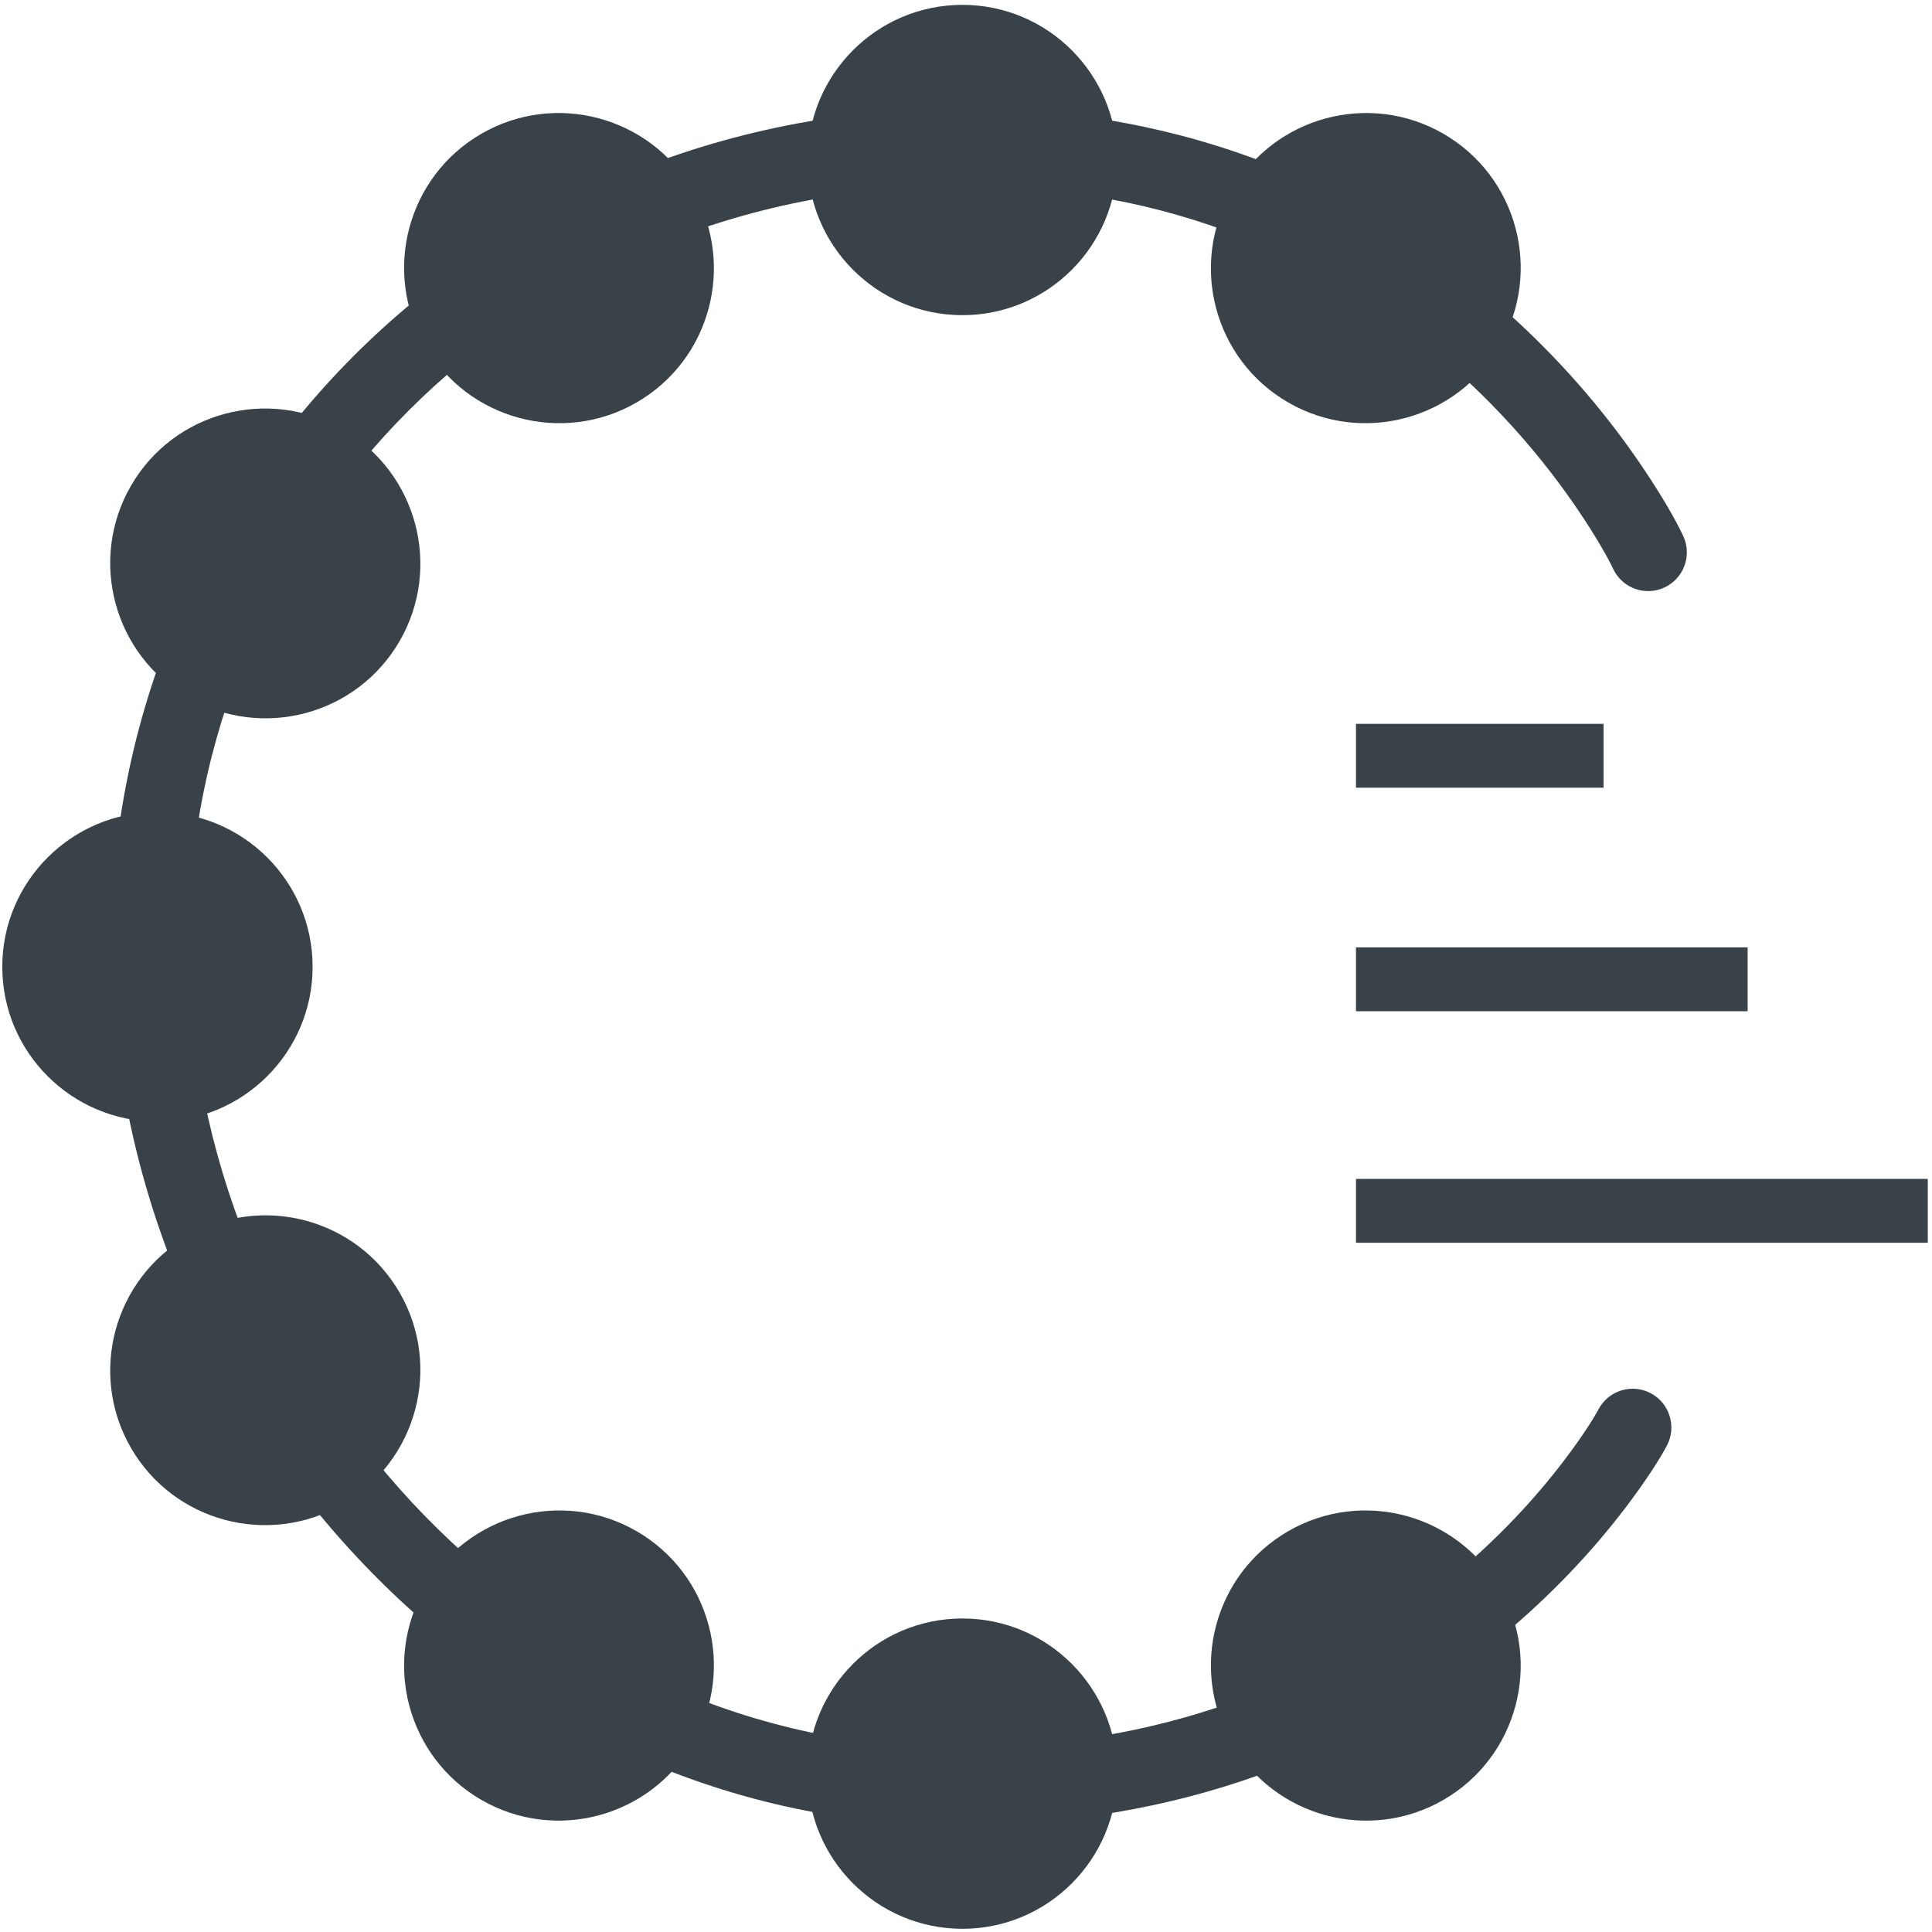
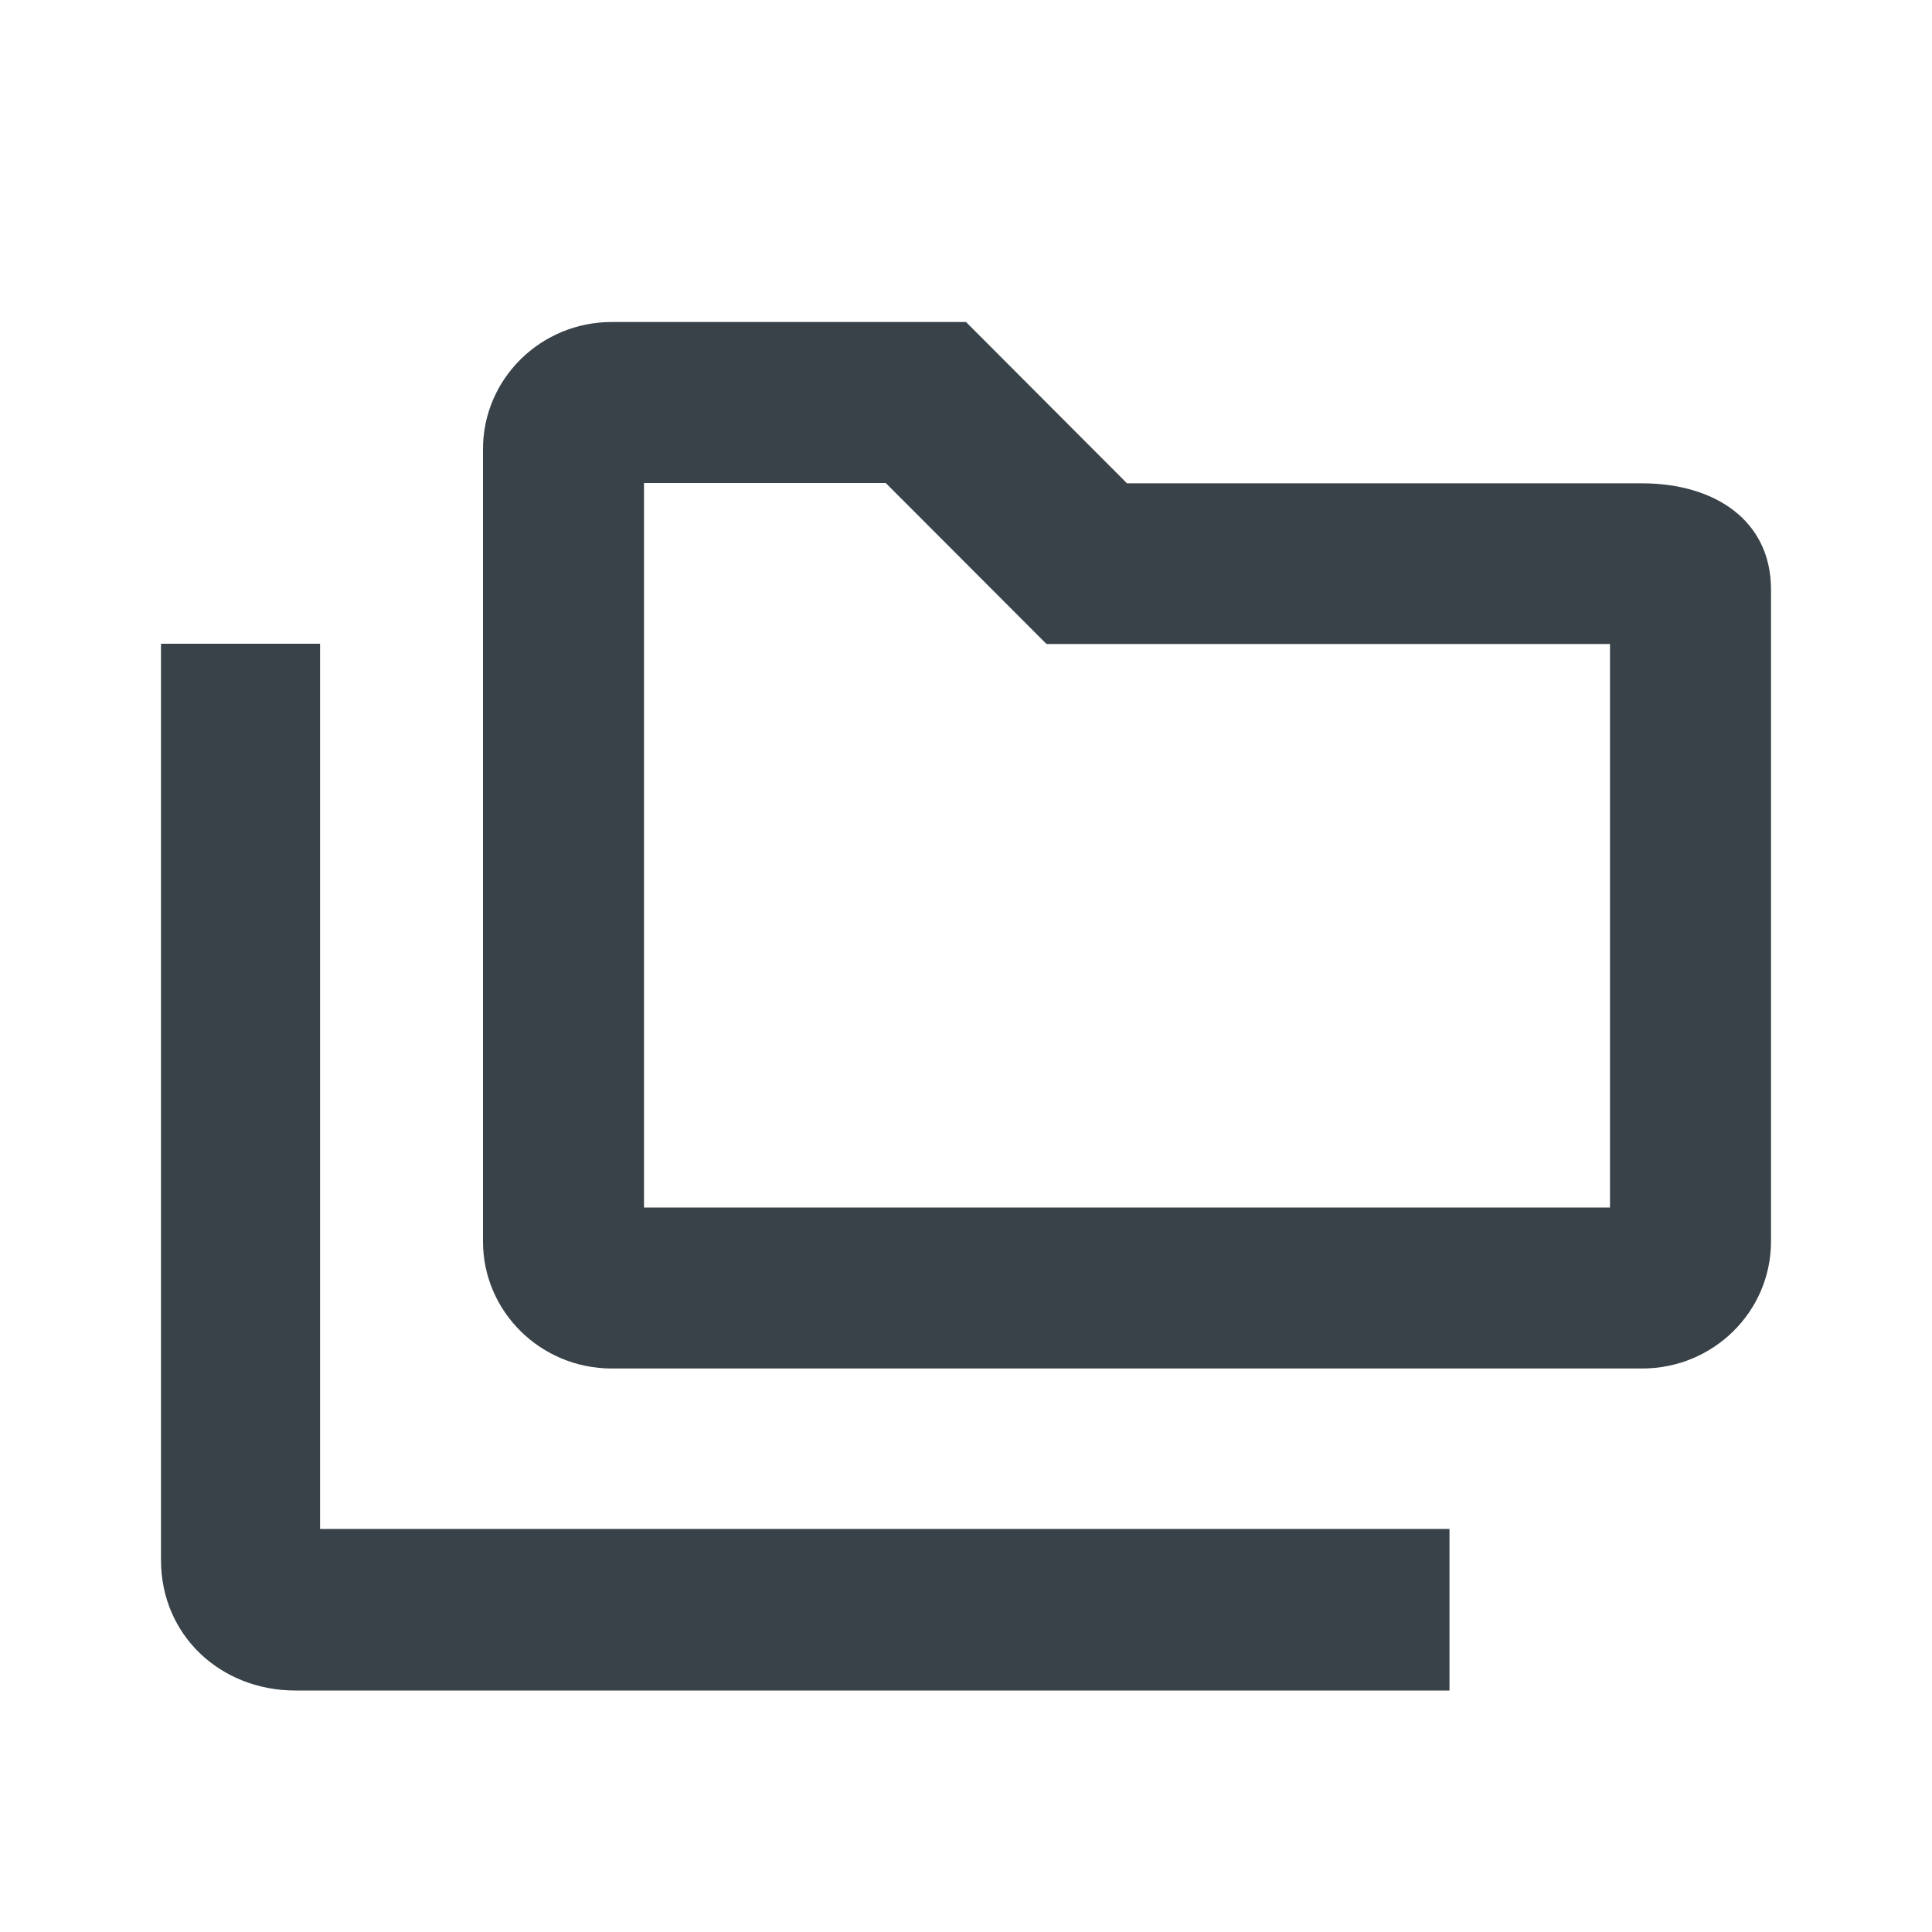
- <svg xmlns="http://www.w3.org/2000/svg" width="242px" height="242px" viewBox="0 0 242 242" version="1.1">
-   <defs />
-   <g id="Page-1" stroke="none" stroke-width="1" fill="none" fill-rule="evenodd">
-     <g id="Artboard" transform="translate(-6, -8)">
-       <g id="container_ordered" transform="translate(6, 7)">
-         <g id="Container-D---labeled" stroke-width="1" fill-rule="evenodd" fill="#384248">
-           <g transform="translate(13.90838, 14.19932)" id="Path-2-Copy-5">
-             <path d="M196.919,53.908 C196.07,52.107 194.4,49.117 191.845,45.332 C187.632,39.089 182.411,32.857 176.117,27.038 C158.107,10.39 135.054,0.377 106.669,0.377 C45.499,0.377 6.05577538e-15,48.211 0,104.922 C0,162.486 46.612,215.432 105.976,215.432 C133.666,215.432 156.288,206.581 174.099,191.839 C180.342,186.672 185.541,181.132 189.756,175.578 C192.318,172.202 194.004,169.527 194.871,167.905 C196.134,165.539 195.246,162.595 192.886,161.328 C190.526,160.061 187.588,160.952 186.324,163.318 C185.69,164.506 184.275,166.749 182.039,169.695 C178.257,174.679 173.566,179.678 167.926,184.346 C151.787,197.705 131.313,205.715 105.976,205.715 C52.255,205.715 9.695,157.371 9.695,104.922 C9.695,53.477 50.959,10.094 106.669,10.094 C132.481,10.094 153.242,19.112 169.544,34.181 C175.258,39.464 180.001,45.126 183.815,50.777 C186.077,54.128 187.508,56.688 188.154,58.06 C189.298,60.486 192.188,61.523 194.608,60.376 C197.028,59.23 198.063,56.334 196.919,53.908 Z" />
-           </g>
-           <g id="Group" transform="translate(101.1599, 0.636255)">
-             <ellipse id="Oval-2-Copy-7" cx="19.389" cy="222.528" rx="19.389" ry="19.435" />
-             <ellipse id="Oval-2-Copy-8" cx="19.389" cy="20.407" rx="19.389" ry="19.435" />
-           </g>
-           <g id="Group" transform="translate(19.74921, 122.2151) rotate(90) translate(-19.74921, -122.2151) translate(0.249206, 102.7151)">
-             <ellipse id="Oval-2-Copy-7" cx="19.389" cy="19.528" rx="19.389" ry="19.435" />
-           </g>
-           <g id="Group" transform="translate(33.30922, 172.7167) rotate(60) translate(-33.30922, -172.7167) translate(13.80922, 153.2167)">
-             <ellipse id="Oval-2-Copy-7" cx="19.389" cy="19.528" rx="19.389" ry="19.435" />
-           </g>
-           <g id="Group" transform="translate(120.6871, 122.5643) rotate(150) translate(-120.6871, -122.5643) translate(101.1871, 1.564337)">
-             <ellipse id="Oval-2-Copy-7" cx="19.389" cy="222.528" rx="19.389" ry="19.435" />
-             <ellipse id="Oval-2-Copy-8" cx="19.389" cy="20.407" rx="19.389" ry="19.435" />
-           </g>
-           <g id="Group" transform="translate(120.879, 121.7545) rotate(30) translate(-120.879, -121.7545) translate(101.379, 0.754535)">
-             <ellipse id="Oval-2-Copy-7" cx="19.389" cy="222.528" rx="19.389" ry="19.435" />
-             <ellipse id="Oval-2-Copy-8" cx="19.389" cy="20.407" rx="19.389" ry="19.435" />
-           </g>
-           <g id="Group" transform="translate(33.19846, 71.68366) rotate(120) translate(-33.19846, -71.68366) translate(13.69845, 52.18366)">
-             <ellipse id="Oval-2-Copy-7" cx="19.389" cy="19.528" rx="19.389" ry="19.435" />
-           </g>
-         </g>
-         <path d="M196.86,95.667 L173.848,95.667" id="Line" stroke="#384248" stroke-width="8" stroke-linecap="square" />
-         <path d="M214.908,123.667 L173.848,123.667" id="Line-Copy" stroke="#384248" stroke-width="8" stroke-linecap="square" />
-         <path d="M237.469,152.667 L173.848,152.667" id="Line-Copy-2" stroke="#384248" stroke-width="8" stroke-linecap="square" />
-       </g>
-     </g>
+ <svg xmlns="http://www.w3.org/2000/svg" width="24px" height="24px" viewBox="0 0 24 24" version="1.1">
+   <g id="ordered-folder" fill="#384248">
+     <path d="M22,7.324 L22,15.422 C22,16.293 21.284,17 20.4,17 L7.6,17 C6.716,17 6,16.293 6,15.422 L6,5.578 C6,4.707 6.716,4 7.6,4 L12,4 L14,6.004 L20.4,6.004 C21.284,6.004 22,6.452 22,7.324 Z M3.976,7.997 L3.976,18.993 L18.006,18.993 L18.006,21 L3.667,21 C2.746,21 2,20.319 2,19.38 L2,12.247 L2,7.997 L3.976,7.997 Z M8,6 L8,15 L20,15 L20,8 L13,8 L11.003,6 L8,6 Z" />
  </g>
</svg>
